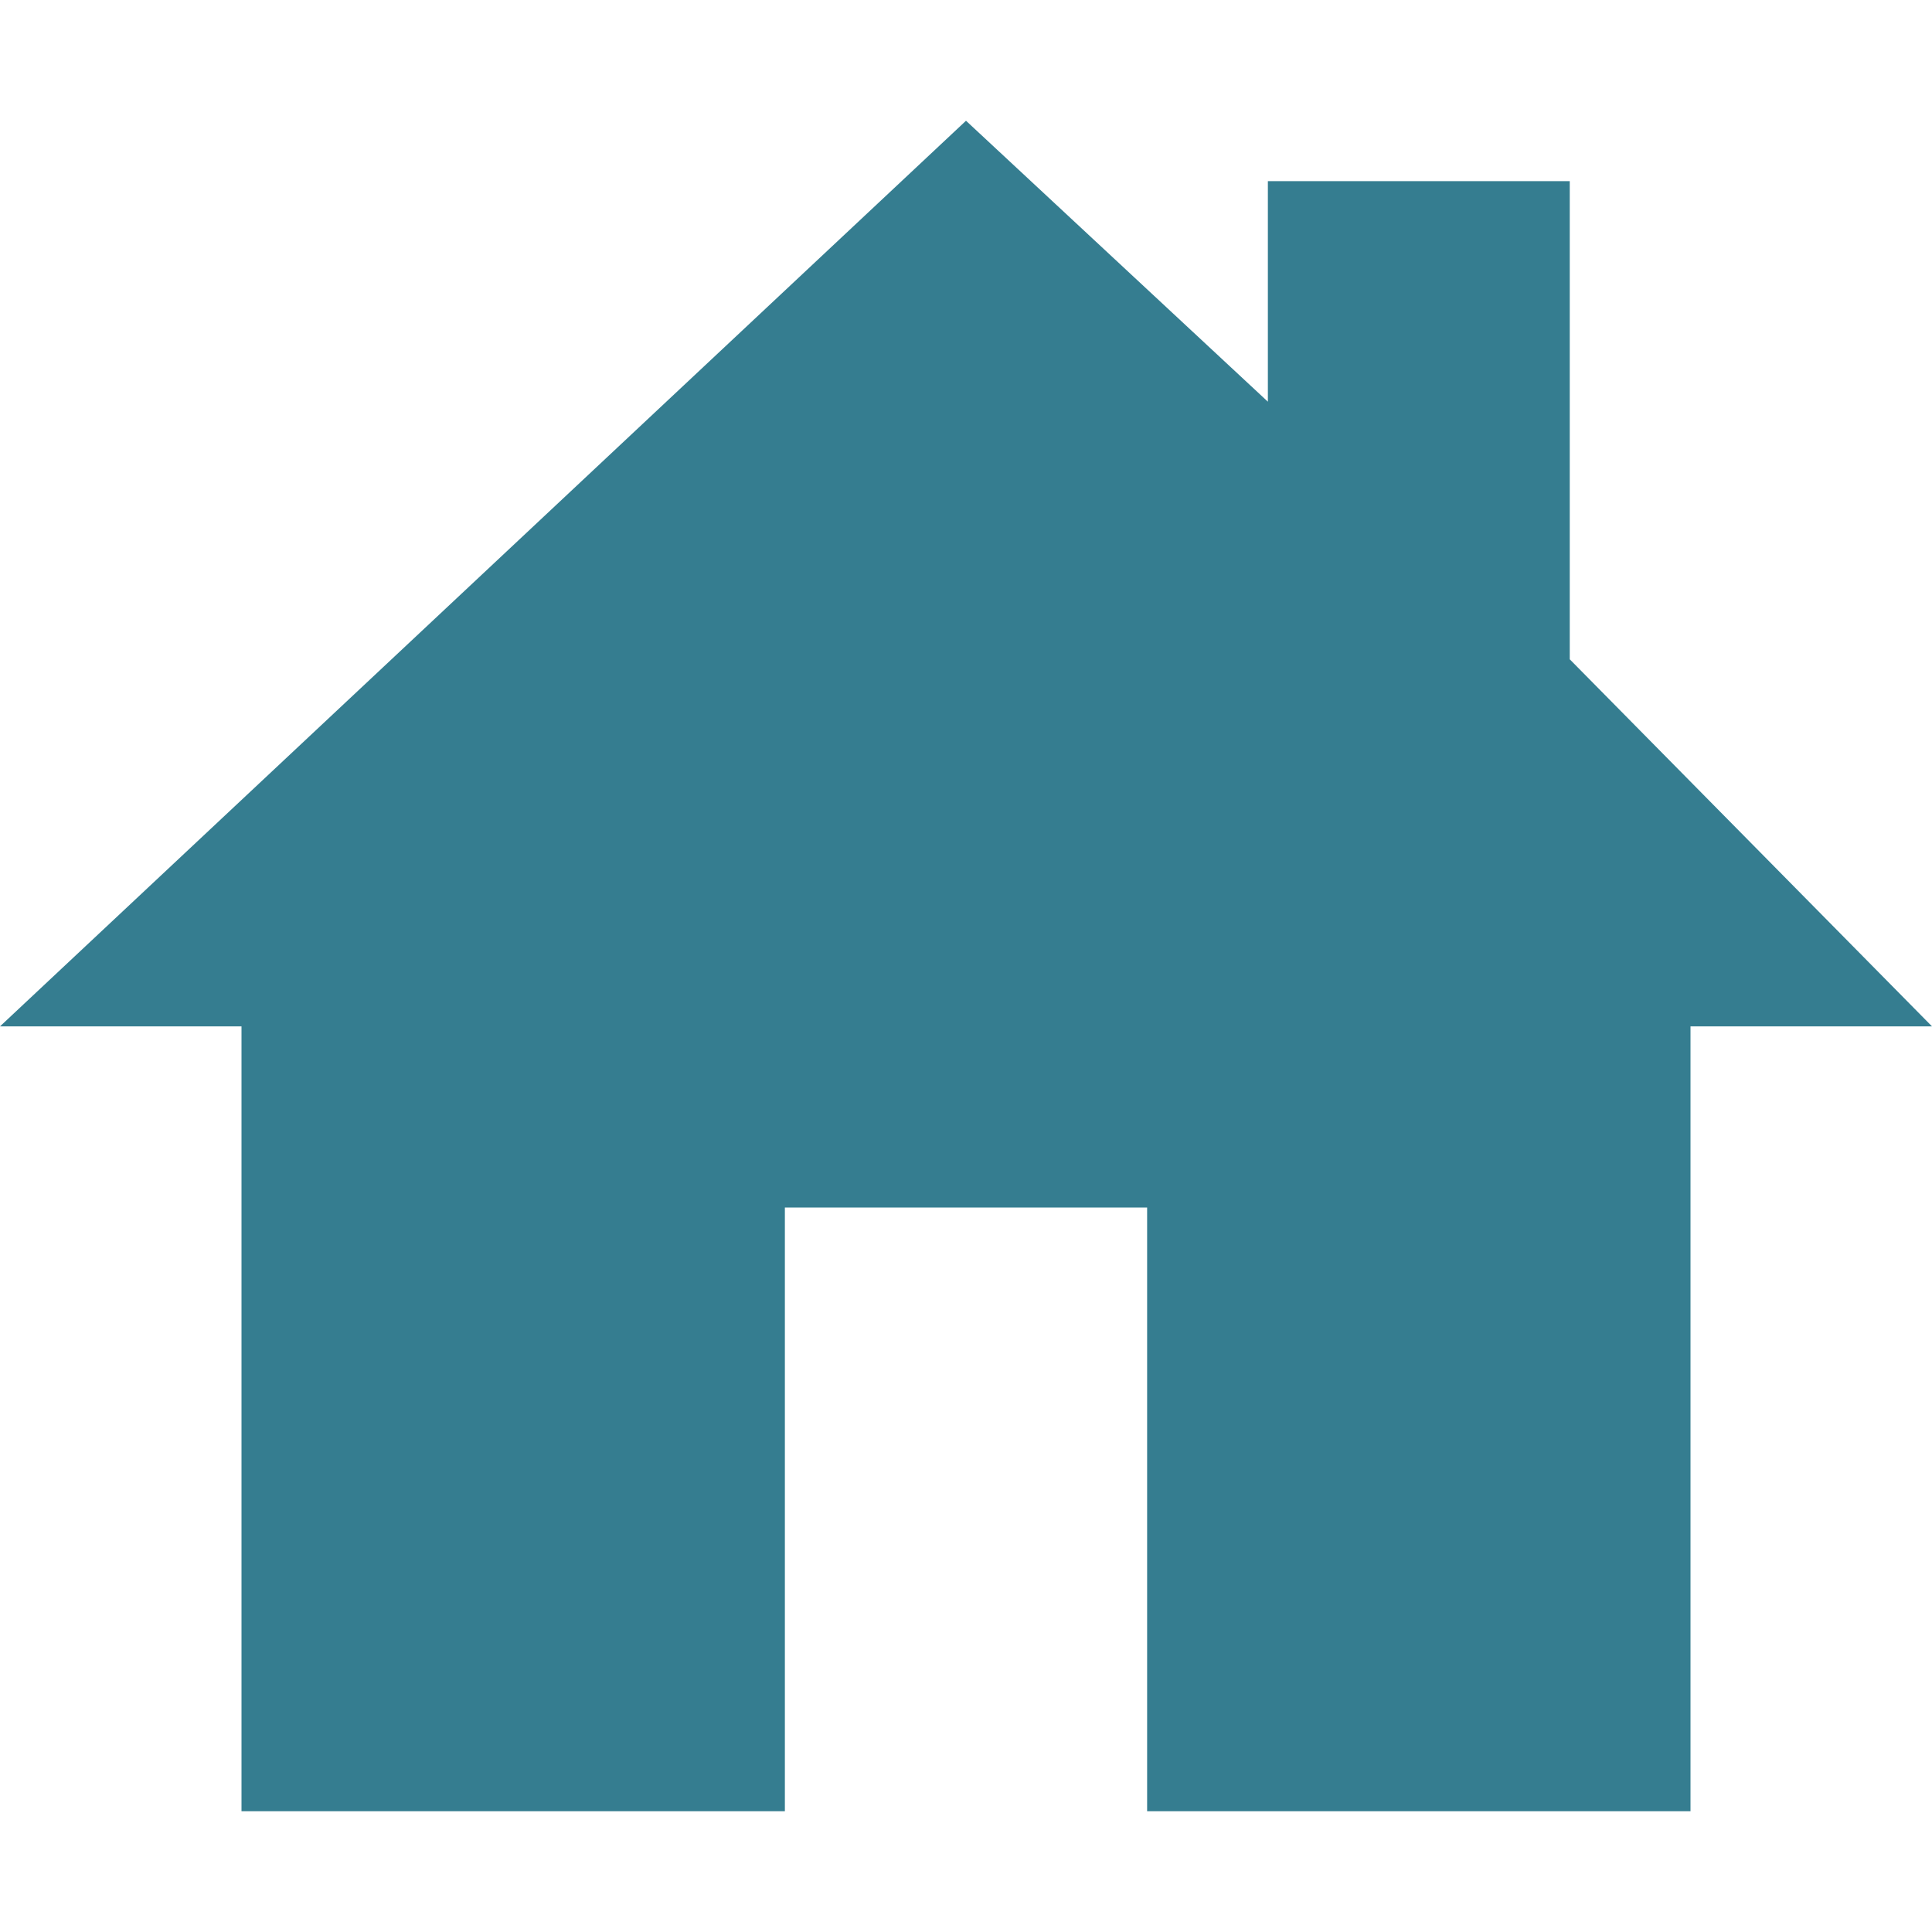
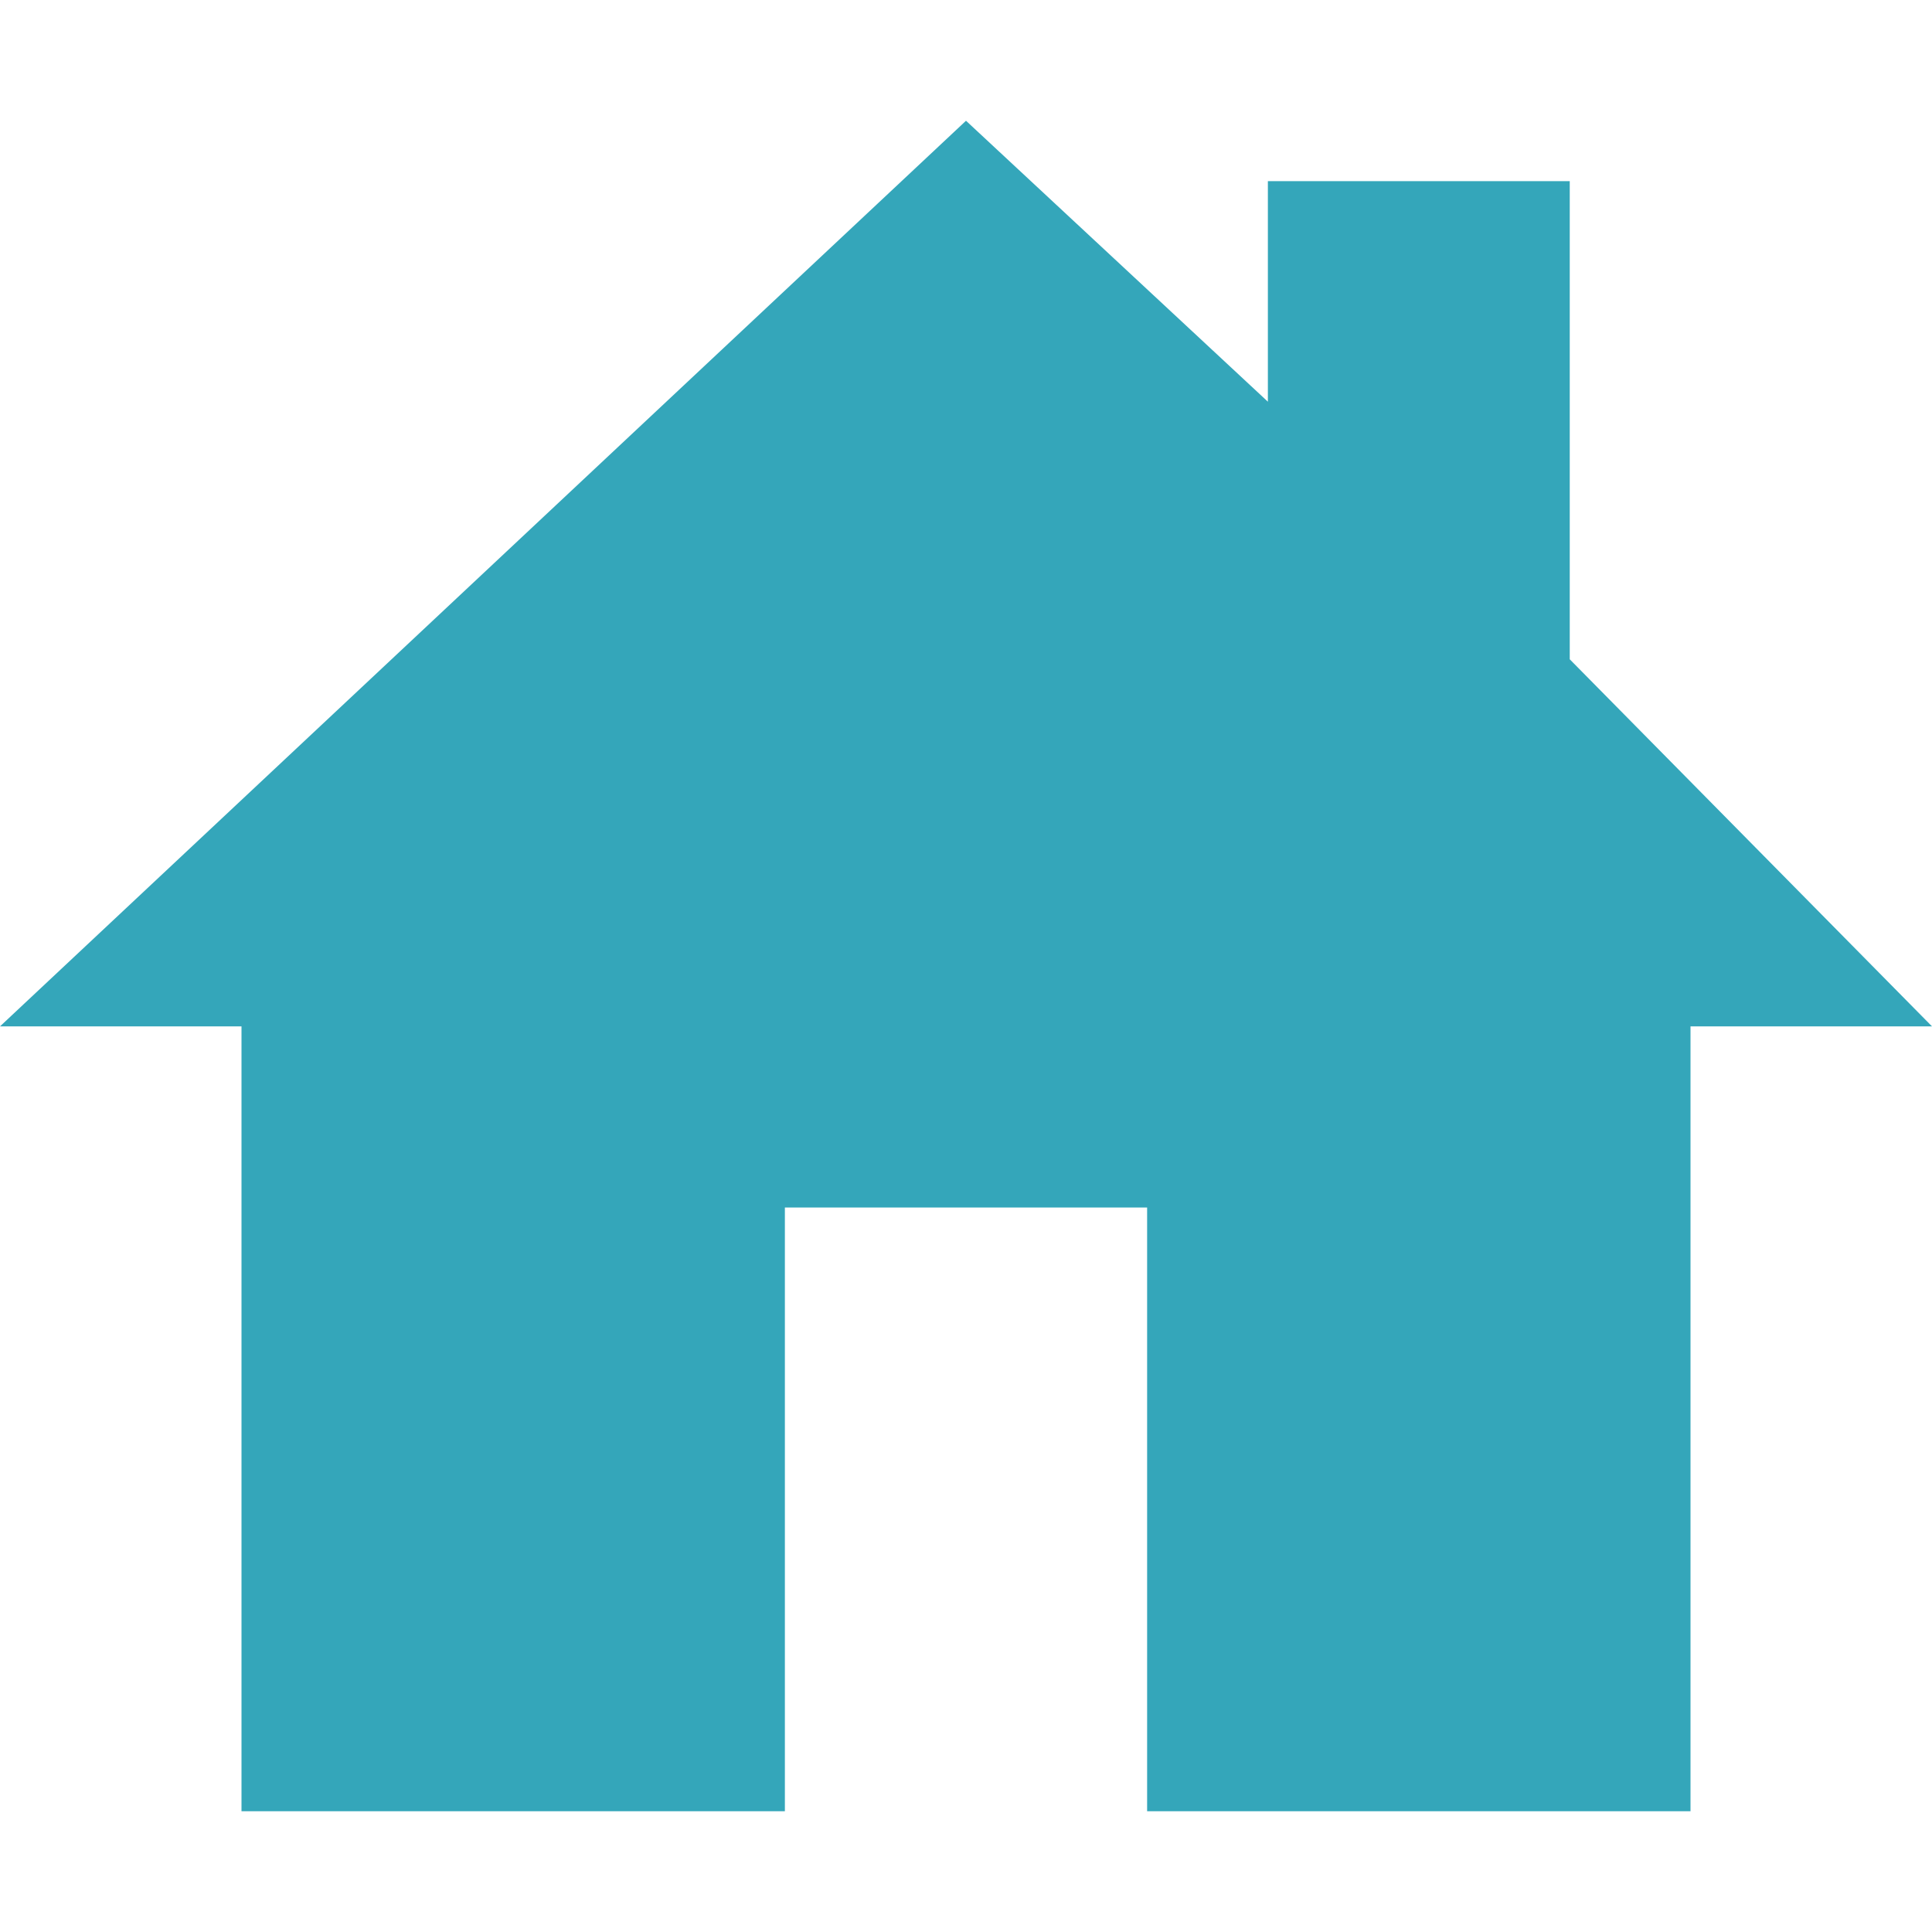
<svg xmlns="http://www.w3.org/2000/svg" id="Layer_1" version="1.1" viewBox="0 0 24 24">
  <defs>
    <style>
      .st0 {
-         fill: #357d90;
+         fill: #34a6ba;
      }
    </style>
  </defs>
  <path class="st0" d="M19.5,8.19V2.25h-3.75v2.74l-3.75-3.49L0,12.75h3v9.75h6.75v-7.5h4.5v7.5h6.75v-9.75h3s-4.5-4.56-4.5-4.56Z" />
</svg>
